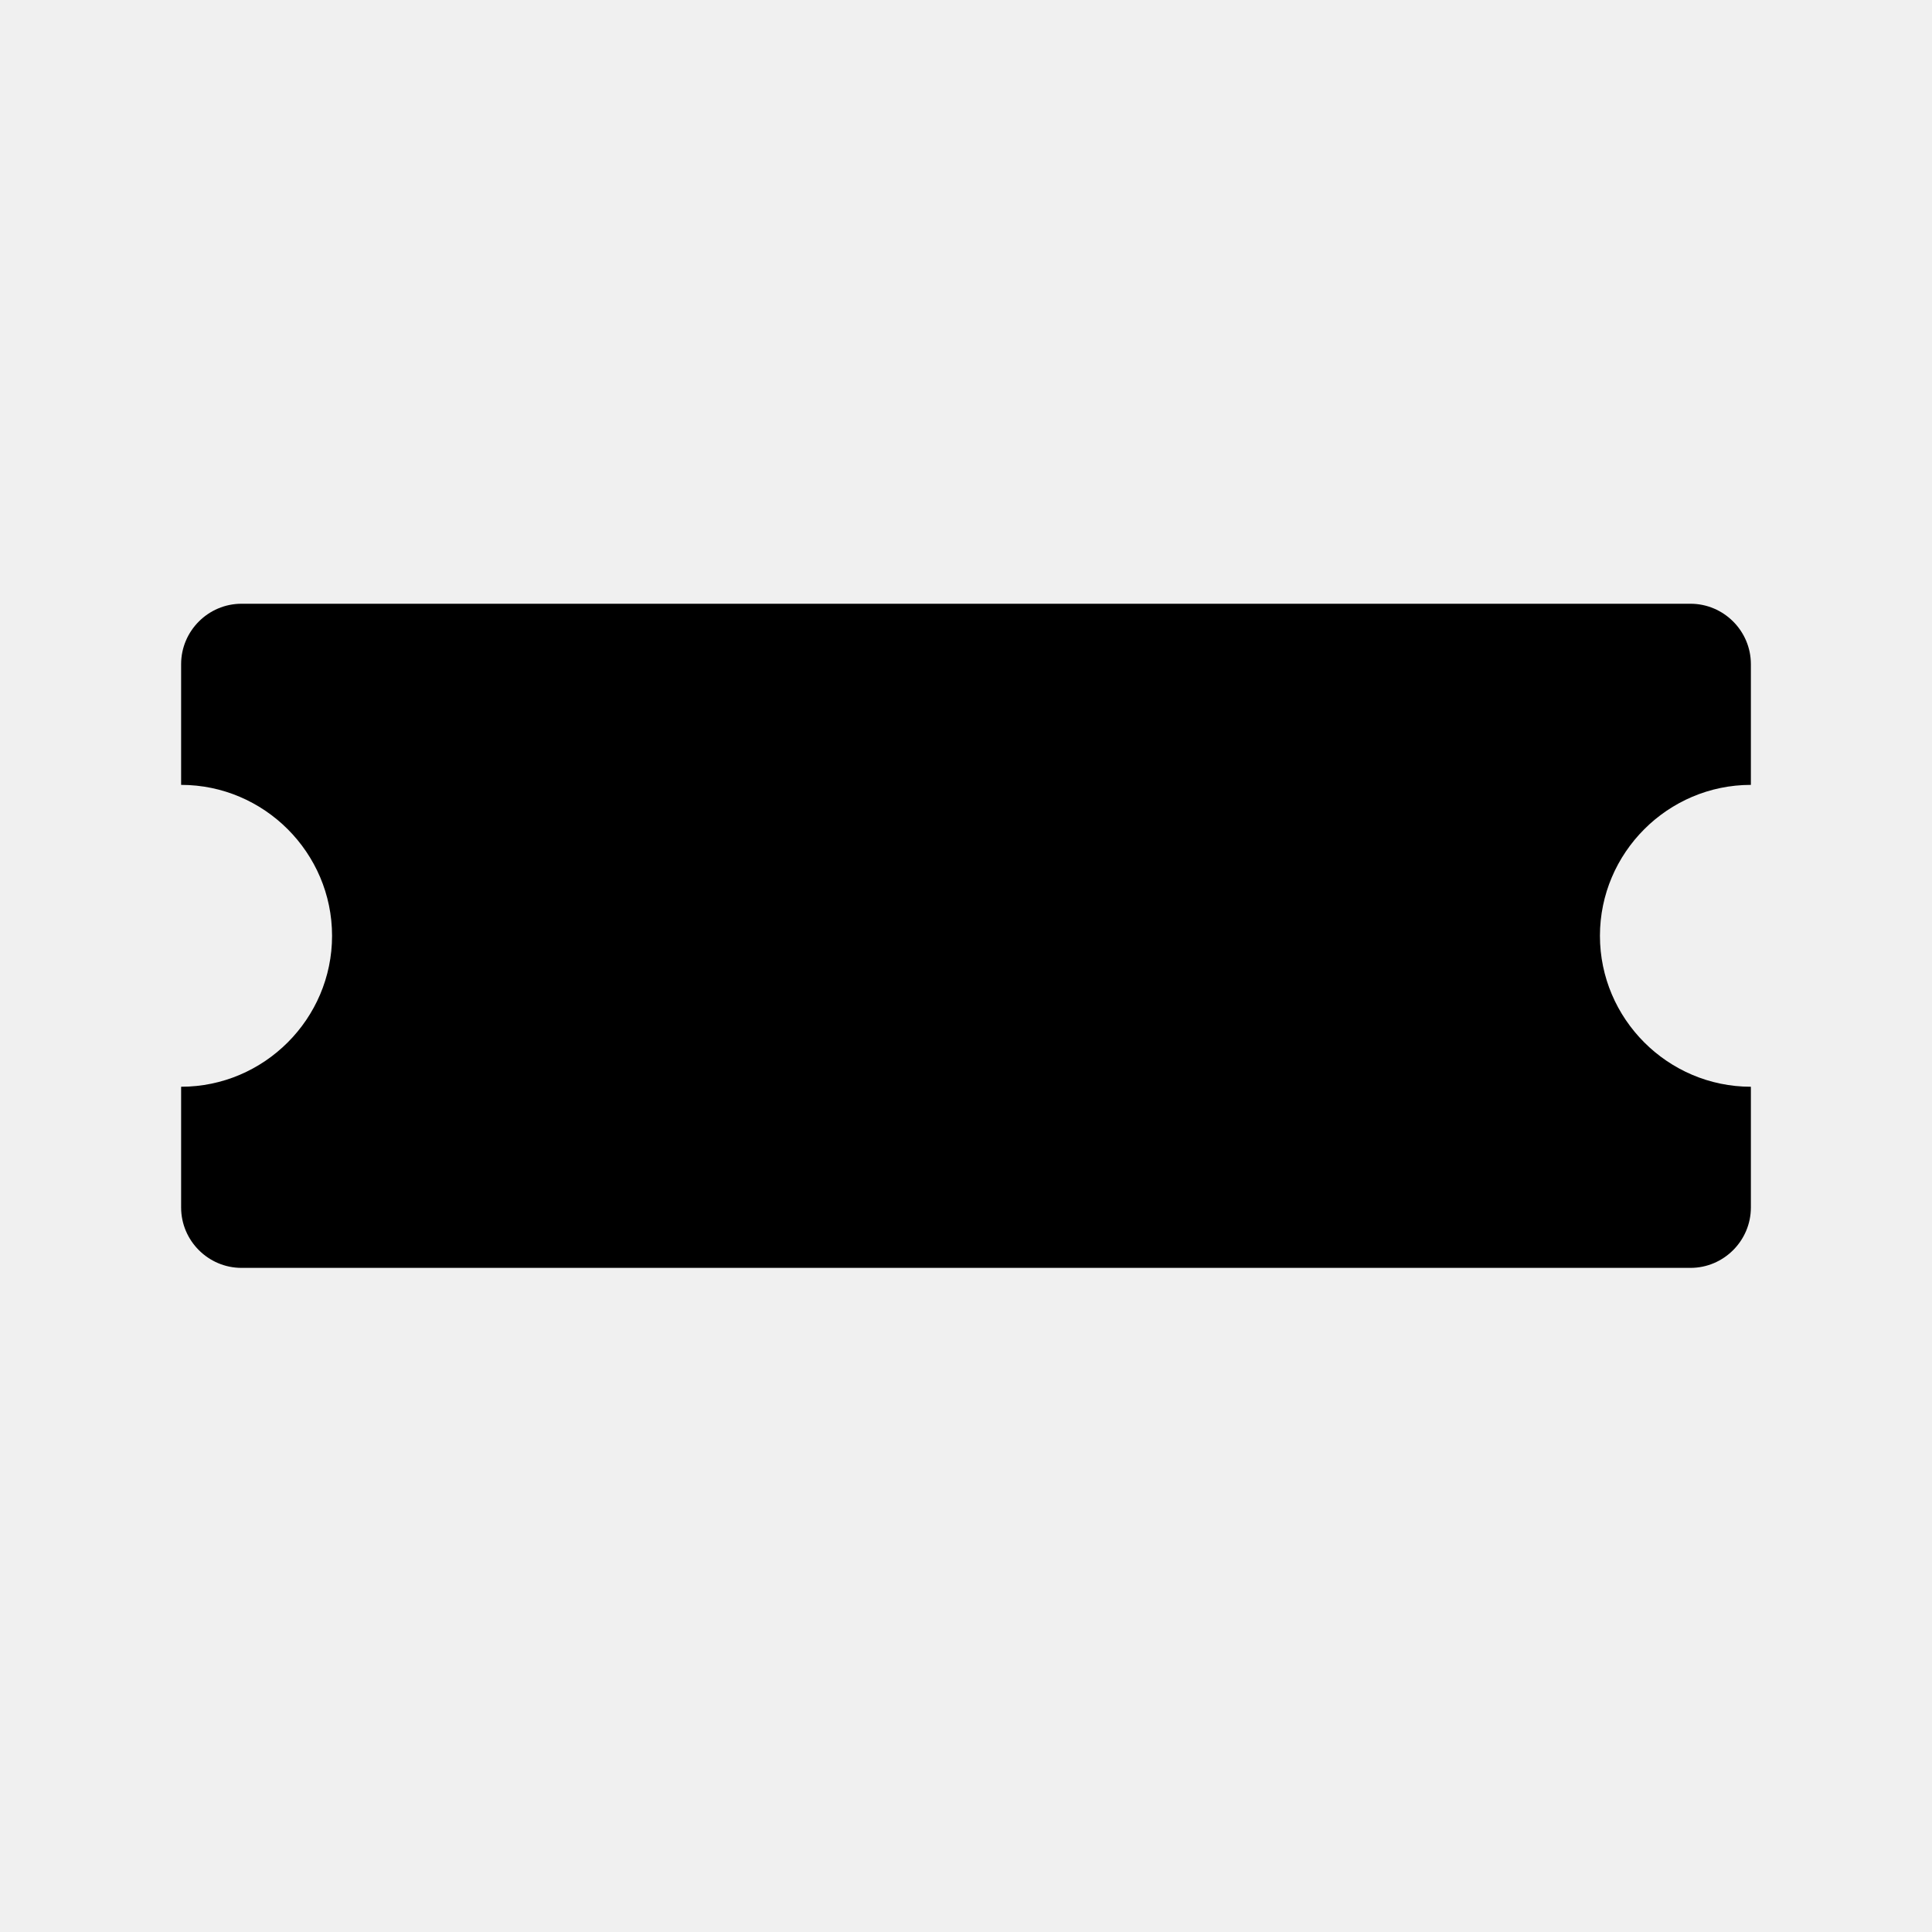
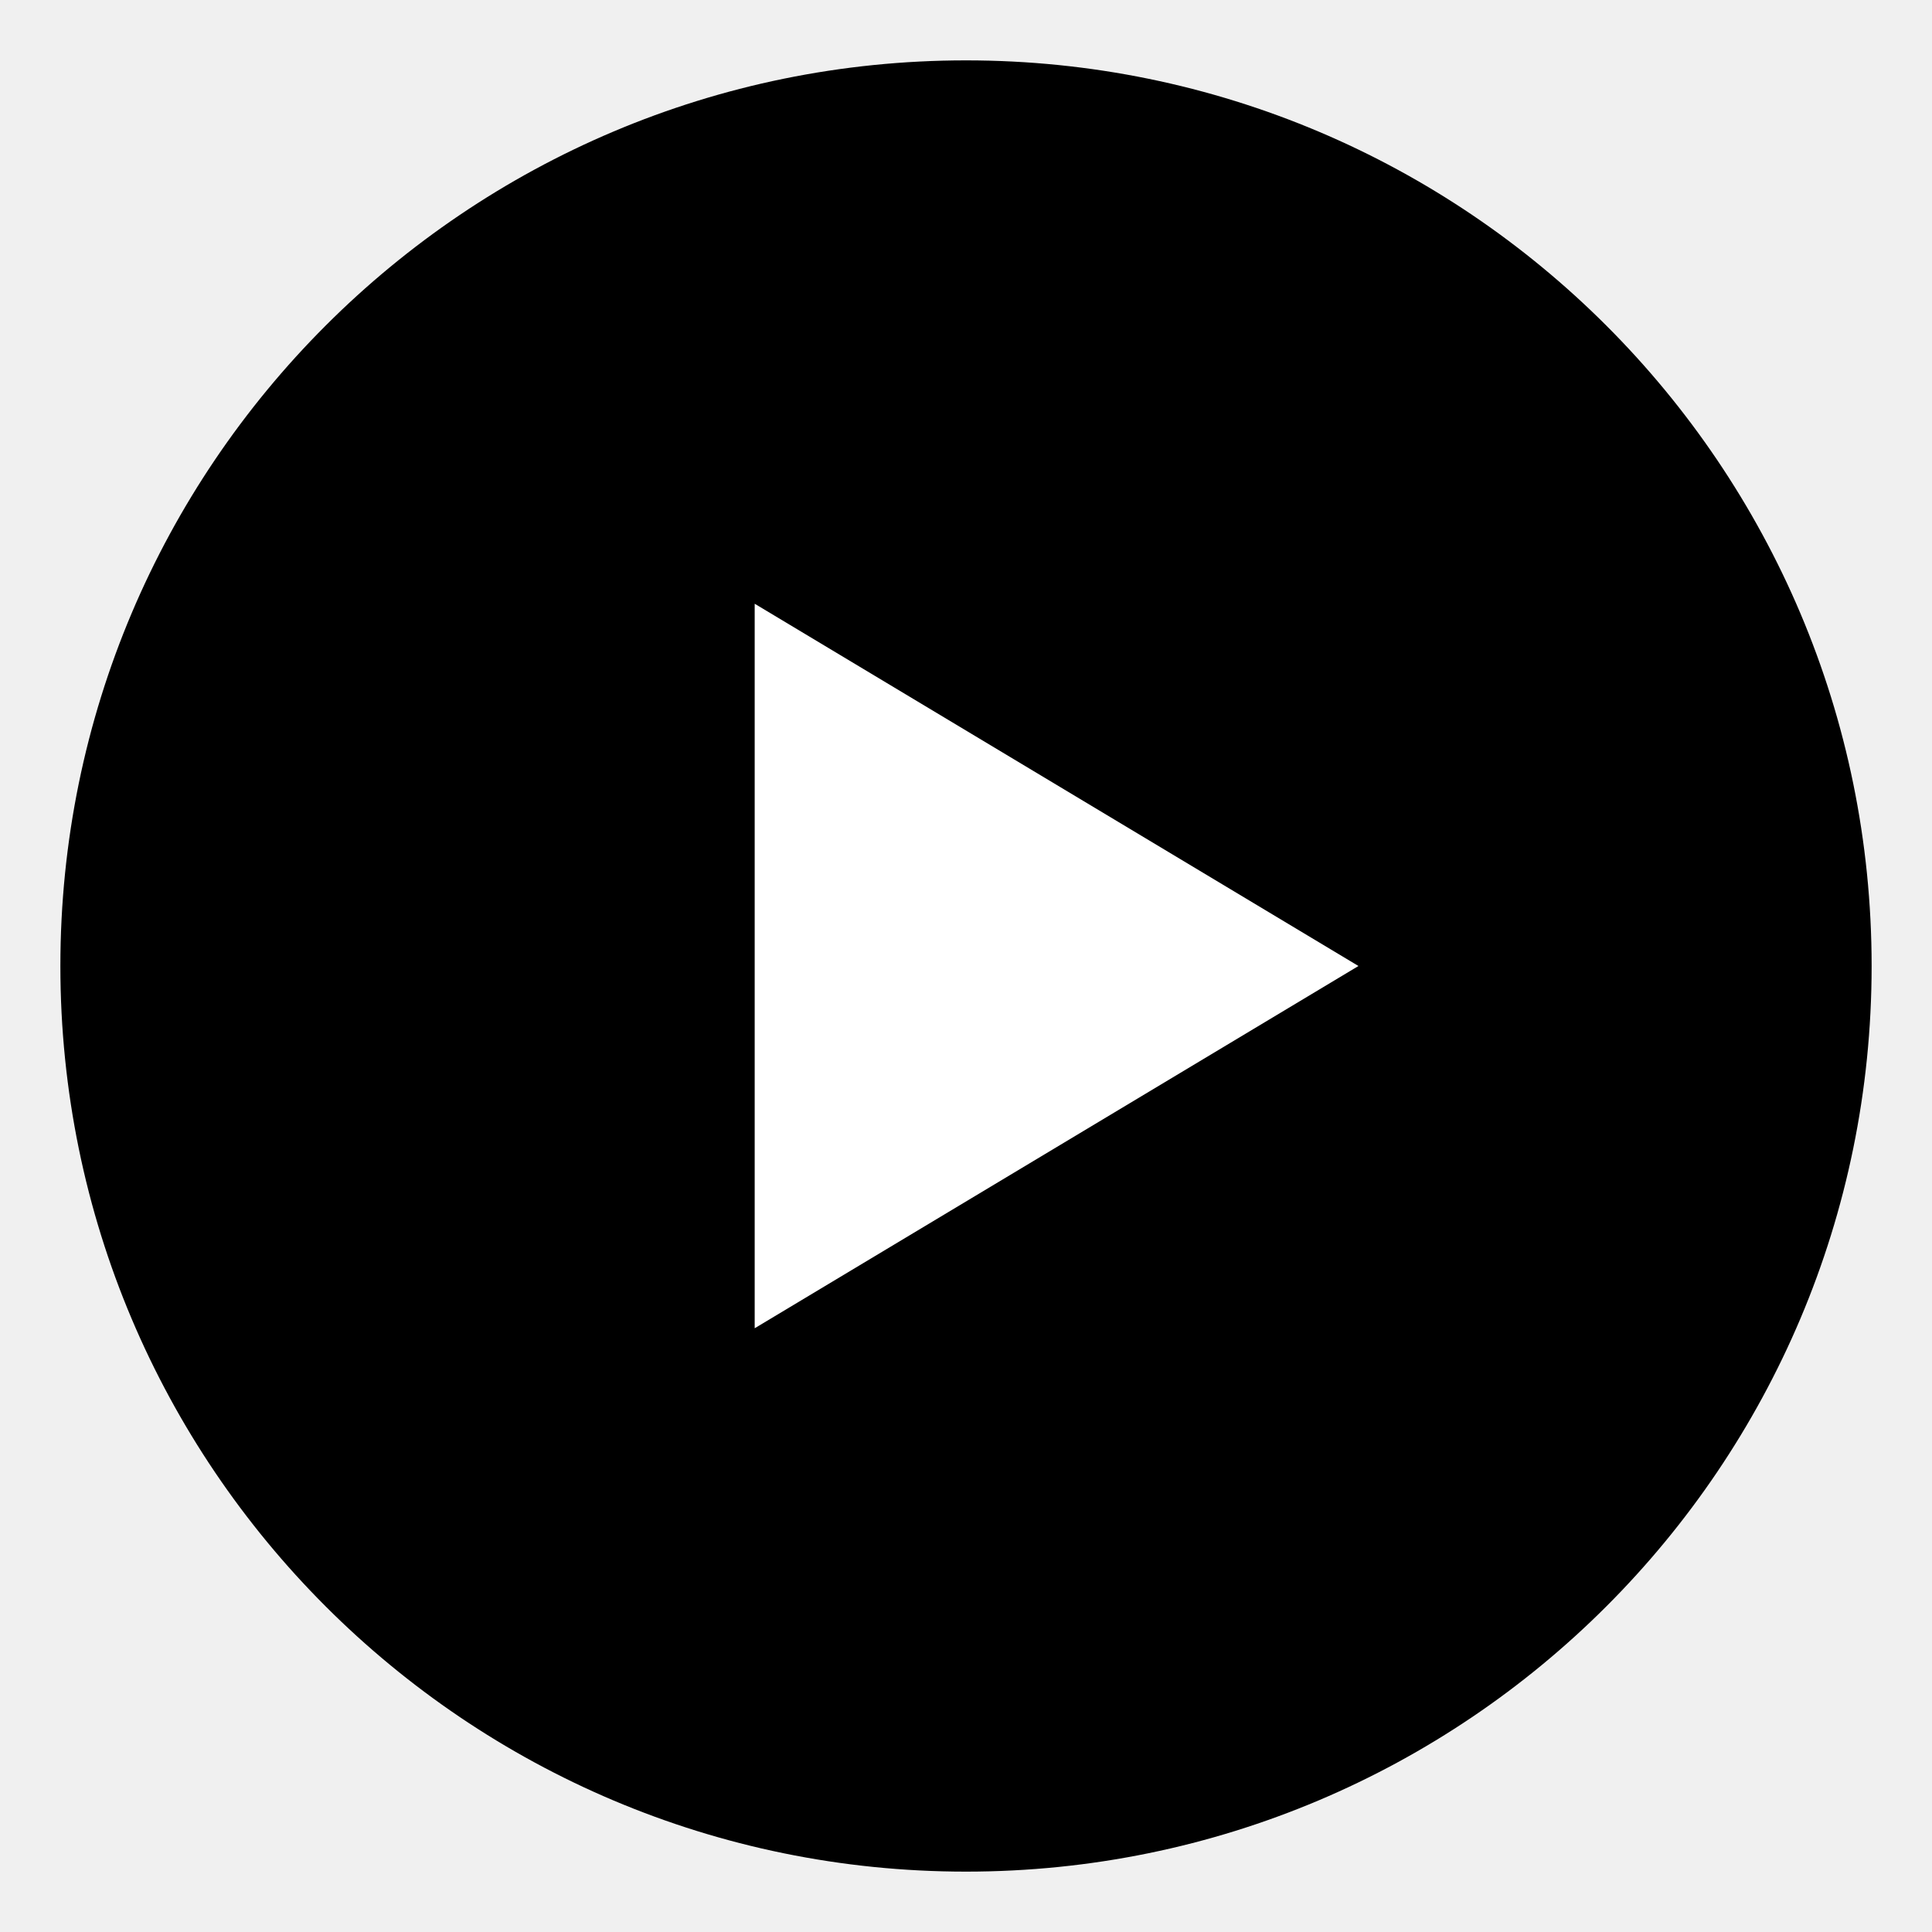
<svg xmlns="http://www.w3.org/2000/svg" width="512" height="512" viewBox="0 0 512 512">
  <g fill="#000">
-     <path d="M64 160h384c8.8 0 16 7.2 16 16v32c-22 0-40 18-40 40s18 40 40 40v32c0 8.8-7.2 16-16 16H64c-8.8 0-16-7.2-16-16v-32c22 0 40-18 40-40s-18-40-40-40v-32c0-8.8 7.2-16 16-16z" />
-     <path d="M220 200l100 56-100 56z" />
+     <circle cx="256" cy="256" r="240" />
+     <path d="M200 160 L360 256 L200 352 Z" fill="#fff" />
  </g>
</svg>
